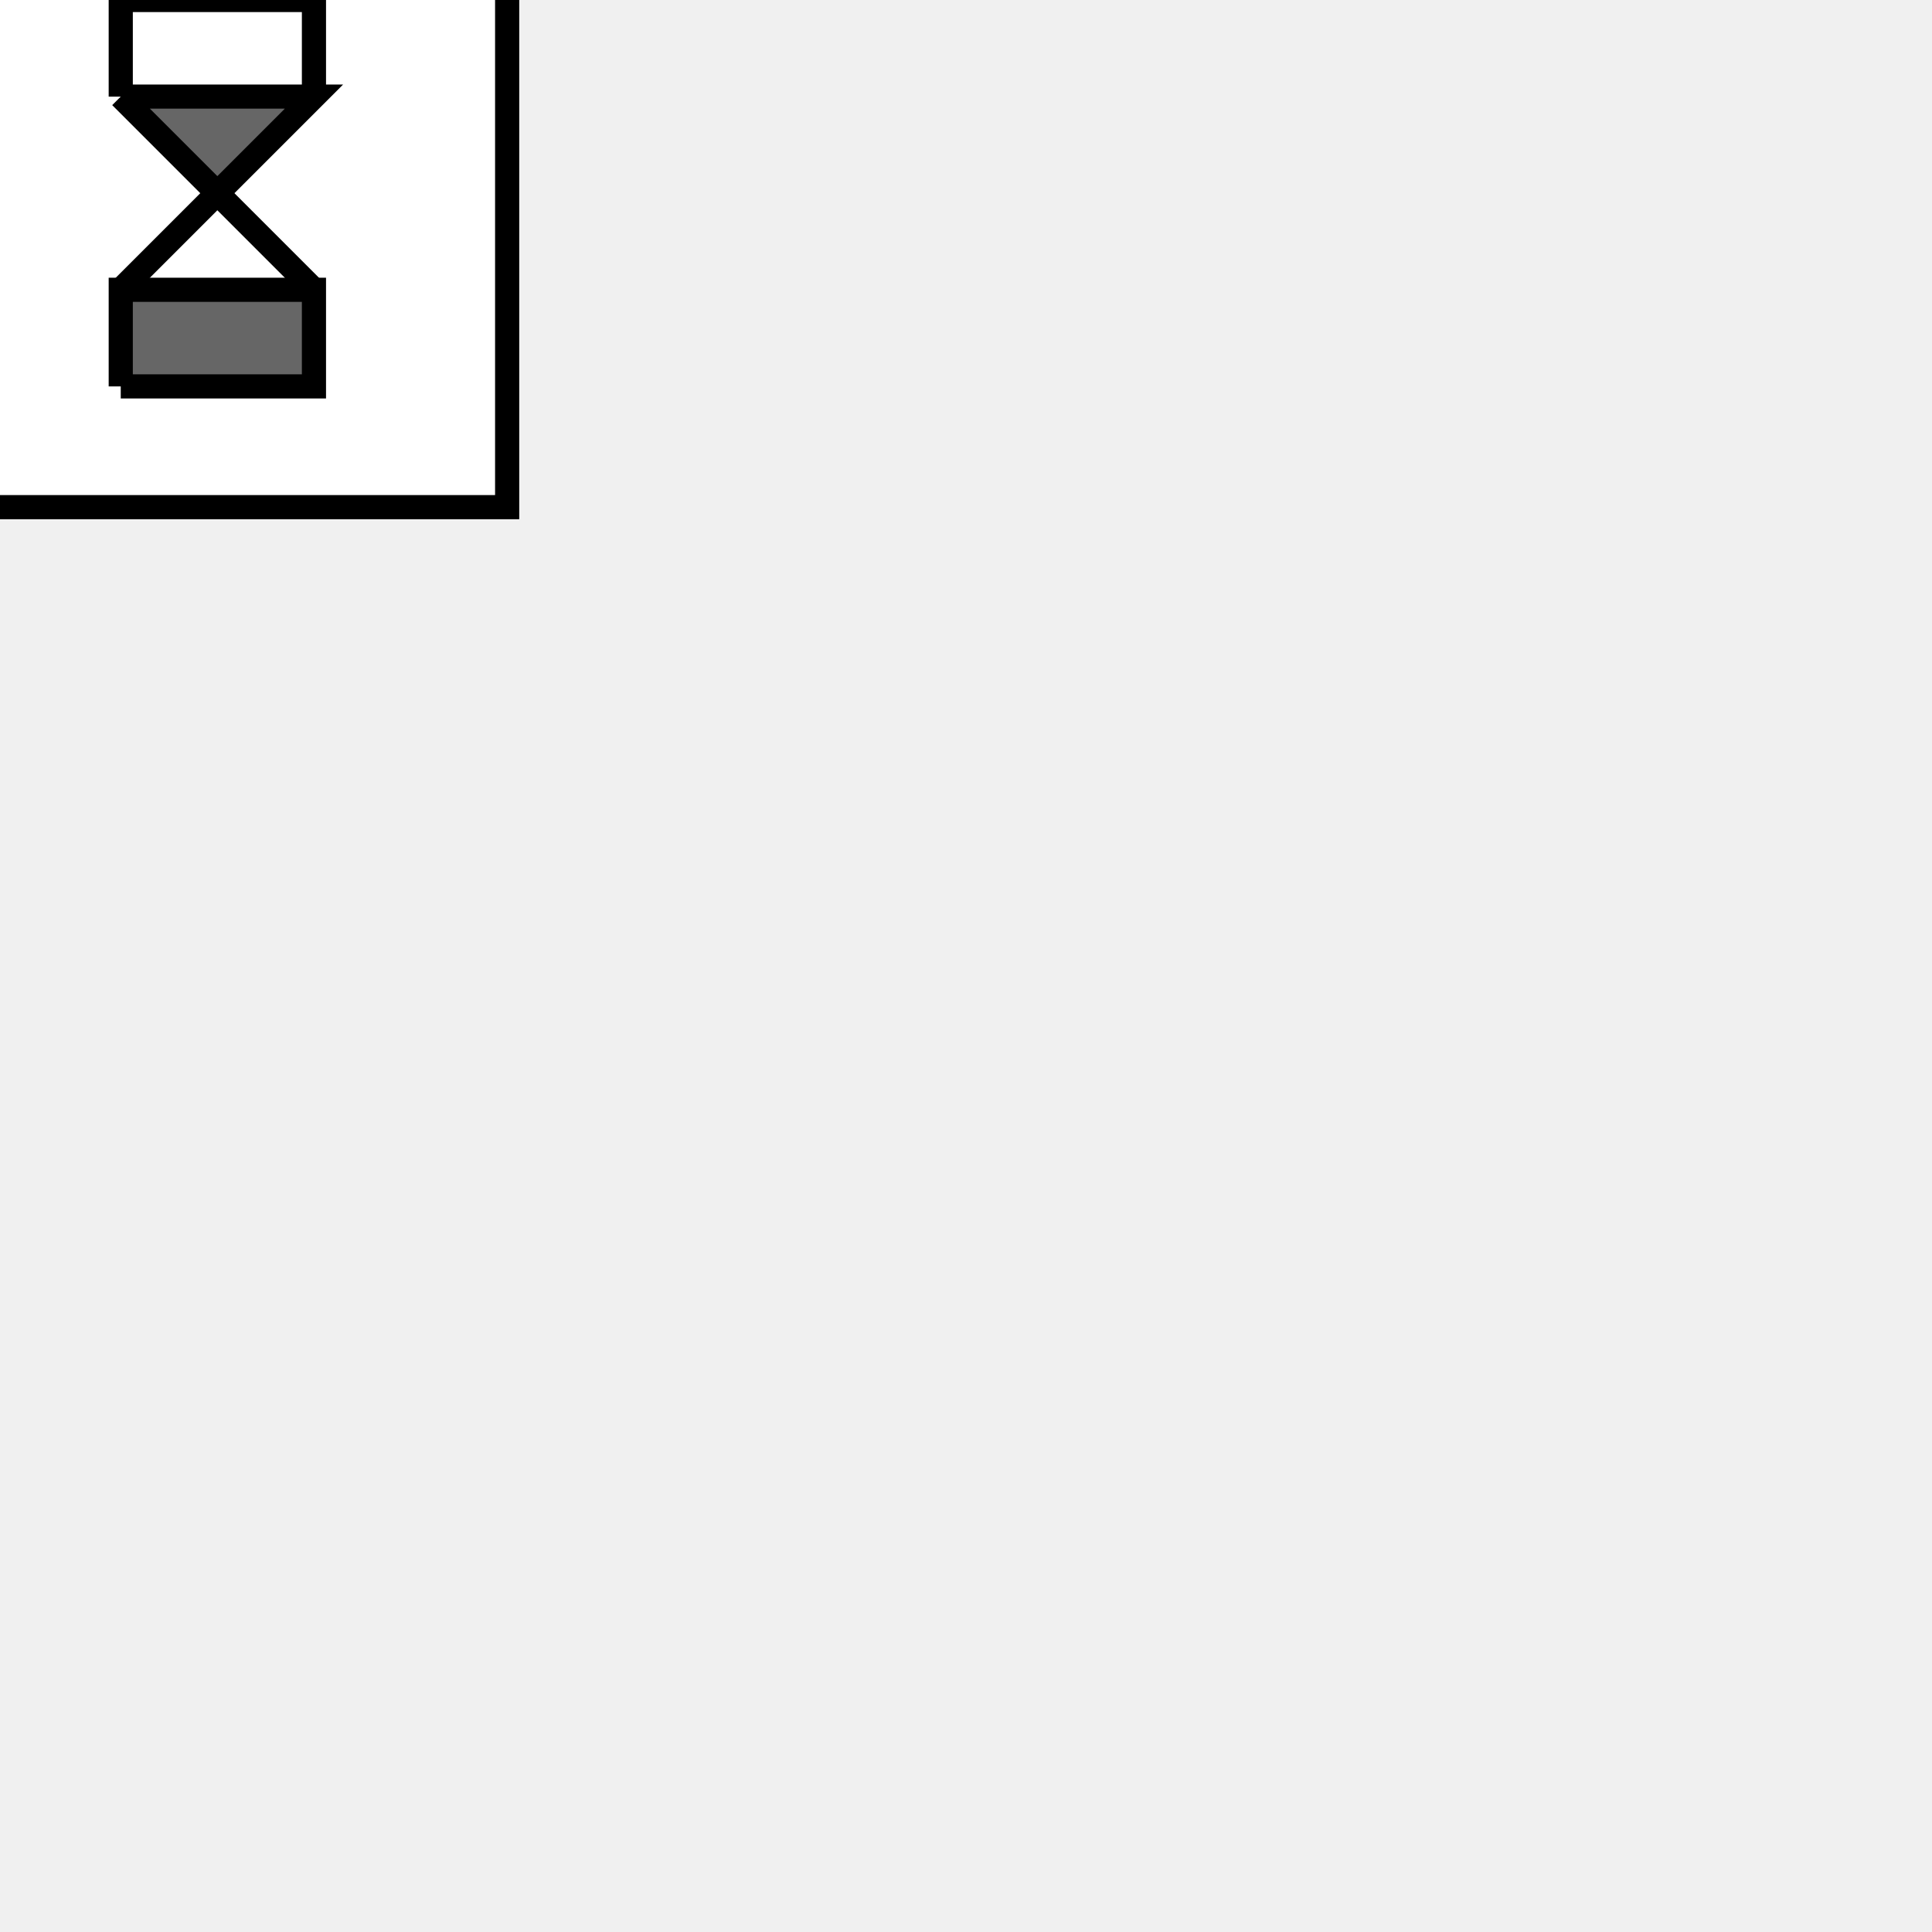
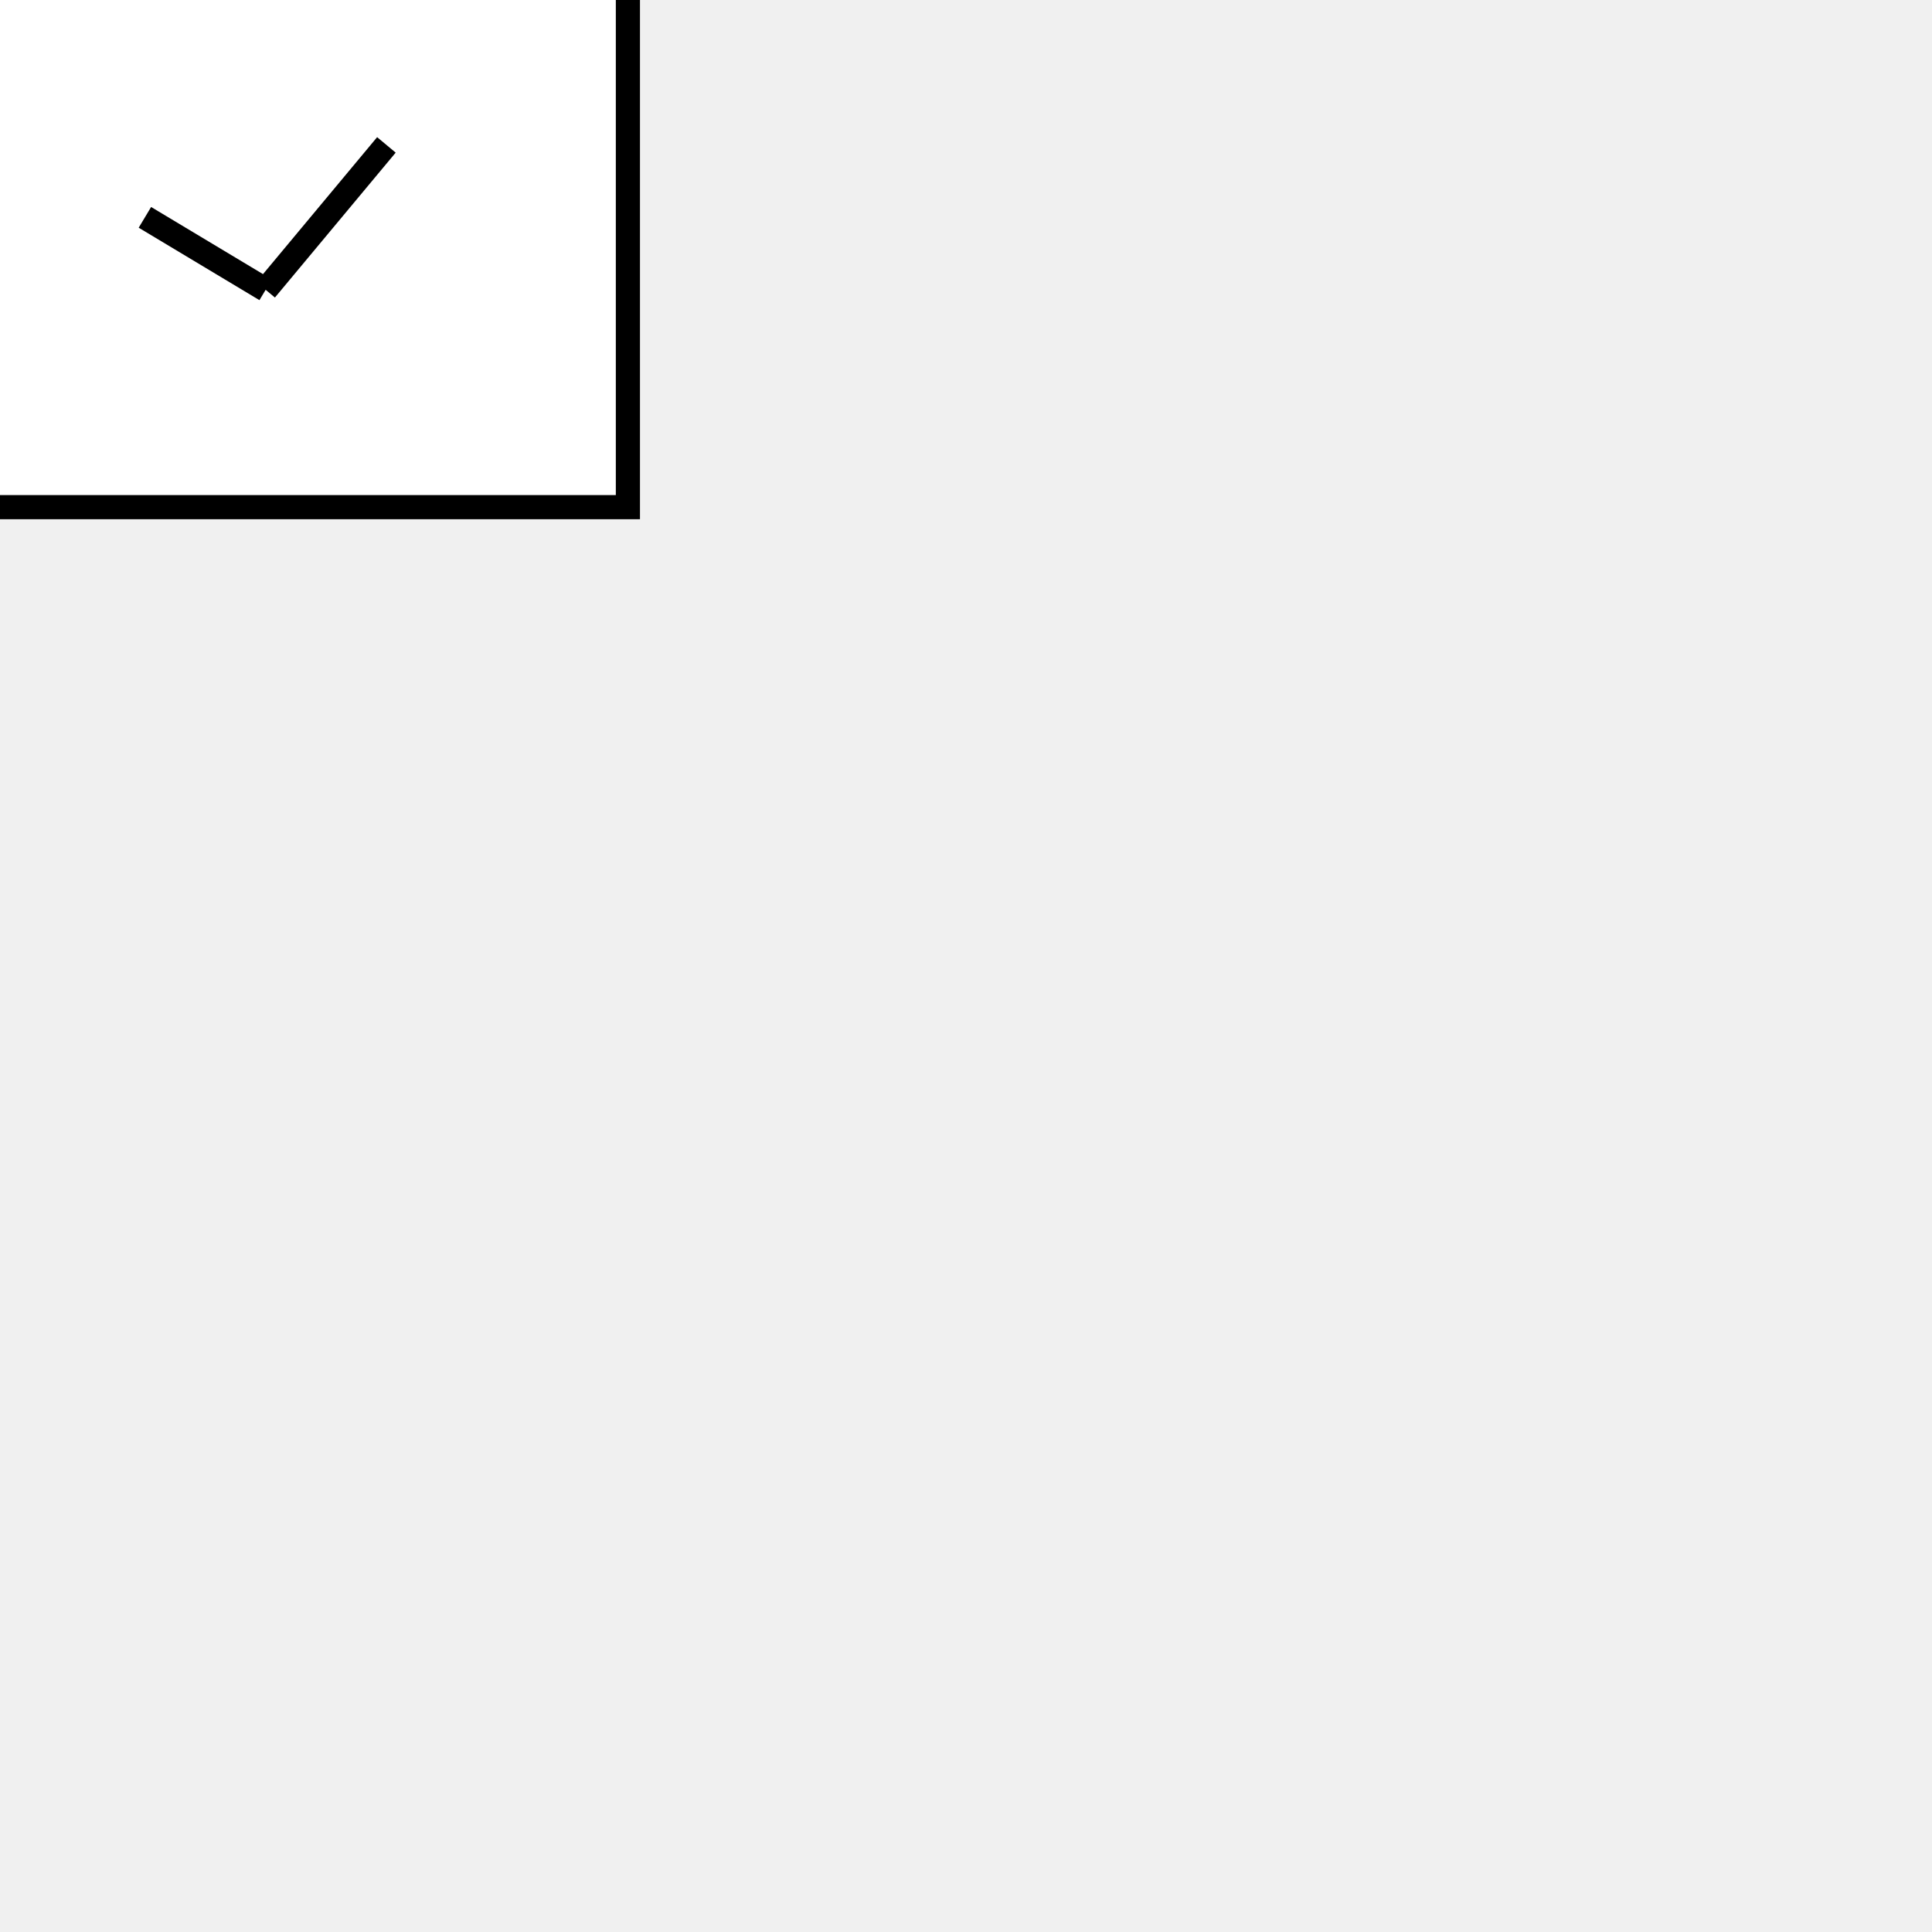
<svg xmlns="http://www.w3.org/2000/svg" xmlns:ns1="http://www.b3mn.org/oryx" width="80" height="80" version="1.0">
  <defs />
  <ns1:magnets>
-     <ns1:magnet ns1:cx="13" ns1:cy="0" ns1:anchors="top" />
-     <ns1:magnet ns1:cx="13" ns1:cy="23" ns1:anchors="bottom" />
+     <ns1:magnet ns1:cx="15" ns1:cy="0" ns1:anchors="top" />
+     <ns1:magnet ns1:cx="15" ns1:cy="23" ns1:anchors="bottom" />
    <ns1:magnet ns1:cx="0" ns1:cy="12" ns1:anchors="left" />
-     <ns1:magnet ns1:cx="25" ns1:cy="12" ns1:anchors="right" />
-     <ns1:magnet ns1:cx="13" ns1:cy="12" ns1:default="yes" />
+     <ns1:magnet ns1:cx="29" ns1:cy="12" ns1:anchors="right" />
+     <ns1:magnet ns1:cx="15" ns1:cy="12" ns1:default="yes" />
  </ns1:magnets>
-   <ns1:docker ns1:cx="13" ns1:cy="12" />
+   <ns1:docker ns1:cx="15" ns1:cy="12" />
  <g pointer-events="fill" ns1:minimumSize="15 10" ns1:maximumSize="240 160">
-     <g id="singleTimeConnector">
-       <rect ns1:anchors="top left" fill="white" stroke="#000000" x="-4" y="-2" width="25" height="23" />
-       <path ns1:anchors="top left" fill="#666666" stroke="black" d="M 5 16 h8 v-4 h-8 v4" stroke-width="1" />
-       <path ns1:anchors="top left" fill="none" stroke="black" d="M 5 12 l4 -4 l4 4" stroke-width="1" />
-       <path ns1:anchors="top left" fill="#666666" stroke="black" d="M 5 4 l4 4 l4 -4 h-8" stroke-width="1" />
-       <path ns1:anchors="top left" fill="none" stroke="black" d="M 5 4 v-4 h8 v4" stroke-width="1" />
+     <g id="singleStateConditionConnector">
+       <rect ns1:anchors="top left" fill="white" stroke="#000000" x="-4" y="-2" width="30" height="23" />
+       <ellipse ns1:anchors="top left" cx="11" cy="9" rx="12" ry="7" fill="white" />
+       <path d="m6,9l5,3m0,0l5,-6" stroke="black" fill="none" />
    </g>
-     <text font-size="8" id="namesingletimeconnector" x="0" y="20" ns1:align="top left" stroke="black" ns1:fittoelem="singleTimeConnector" />
+     <text font-size="8" id="namesingleconnector" x="0" y="20" ns1:align="top left" stroke="black" ns1:fittoelem="singleStateConditionConnector" />
  </g>
</svg>
